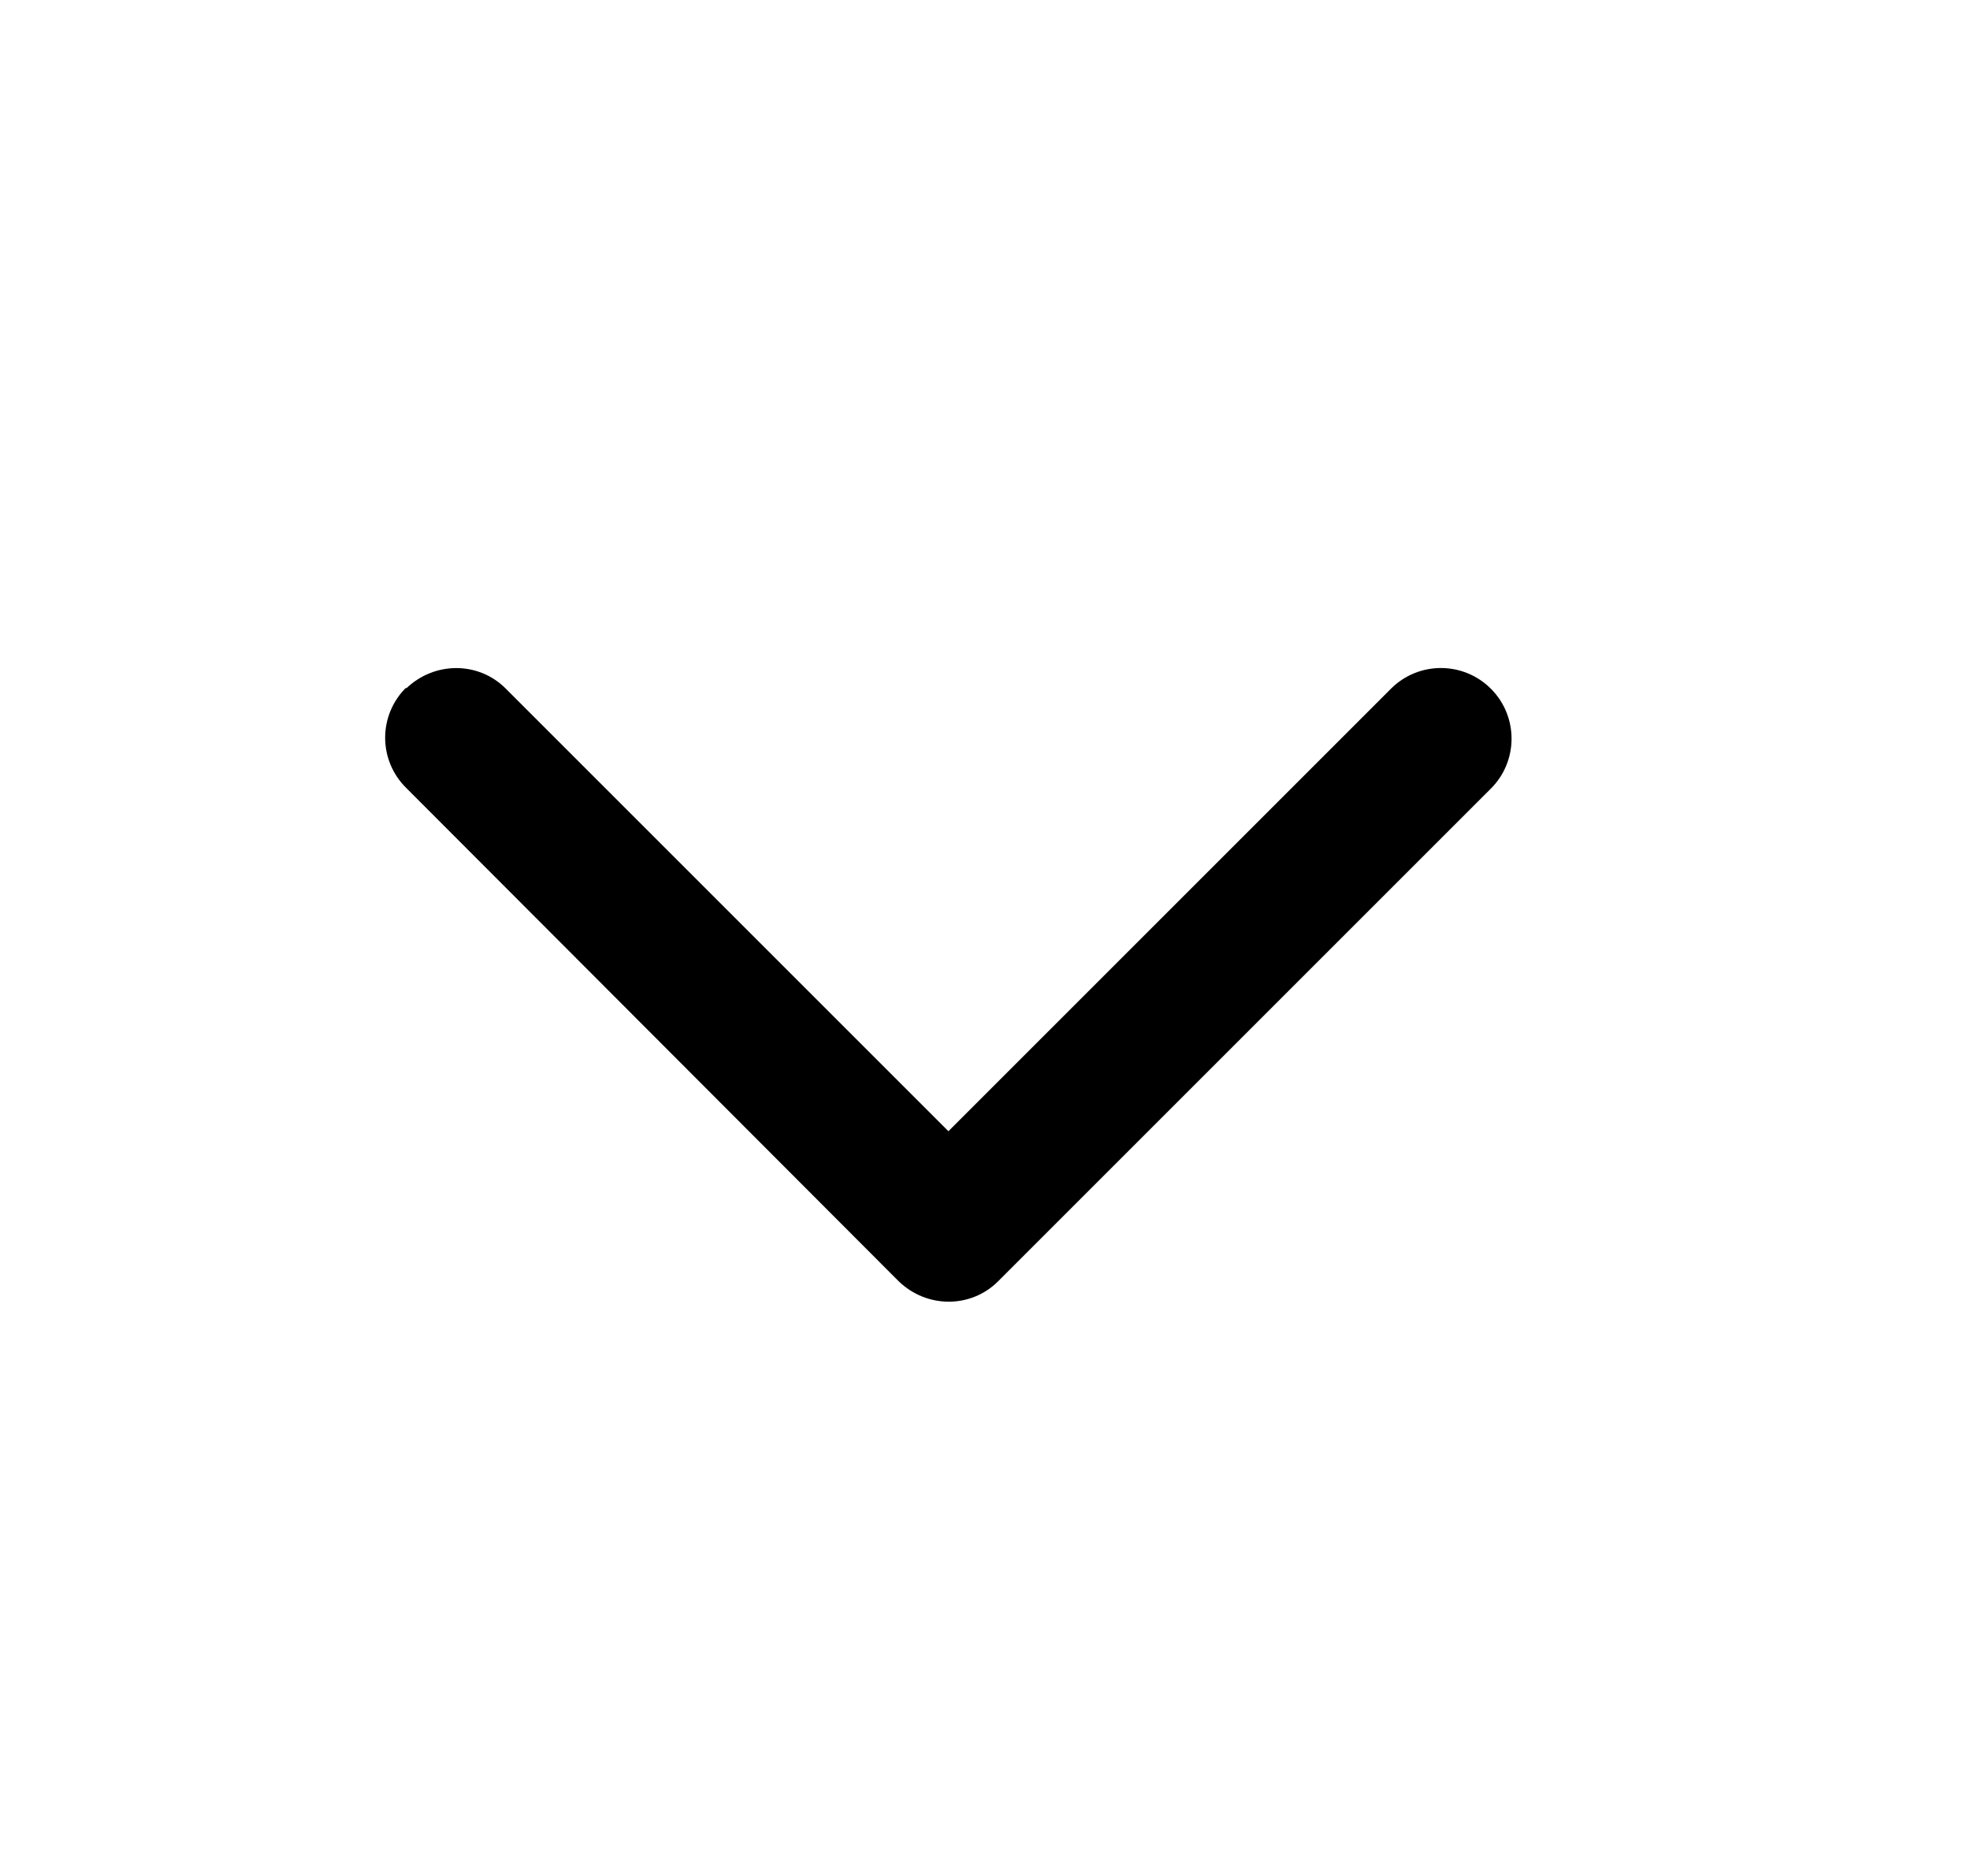
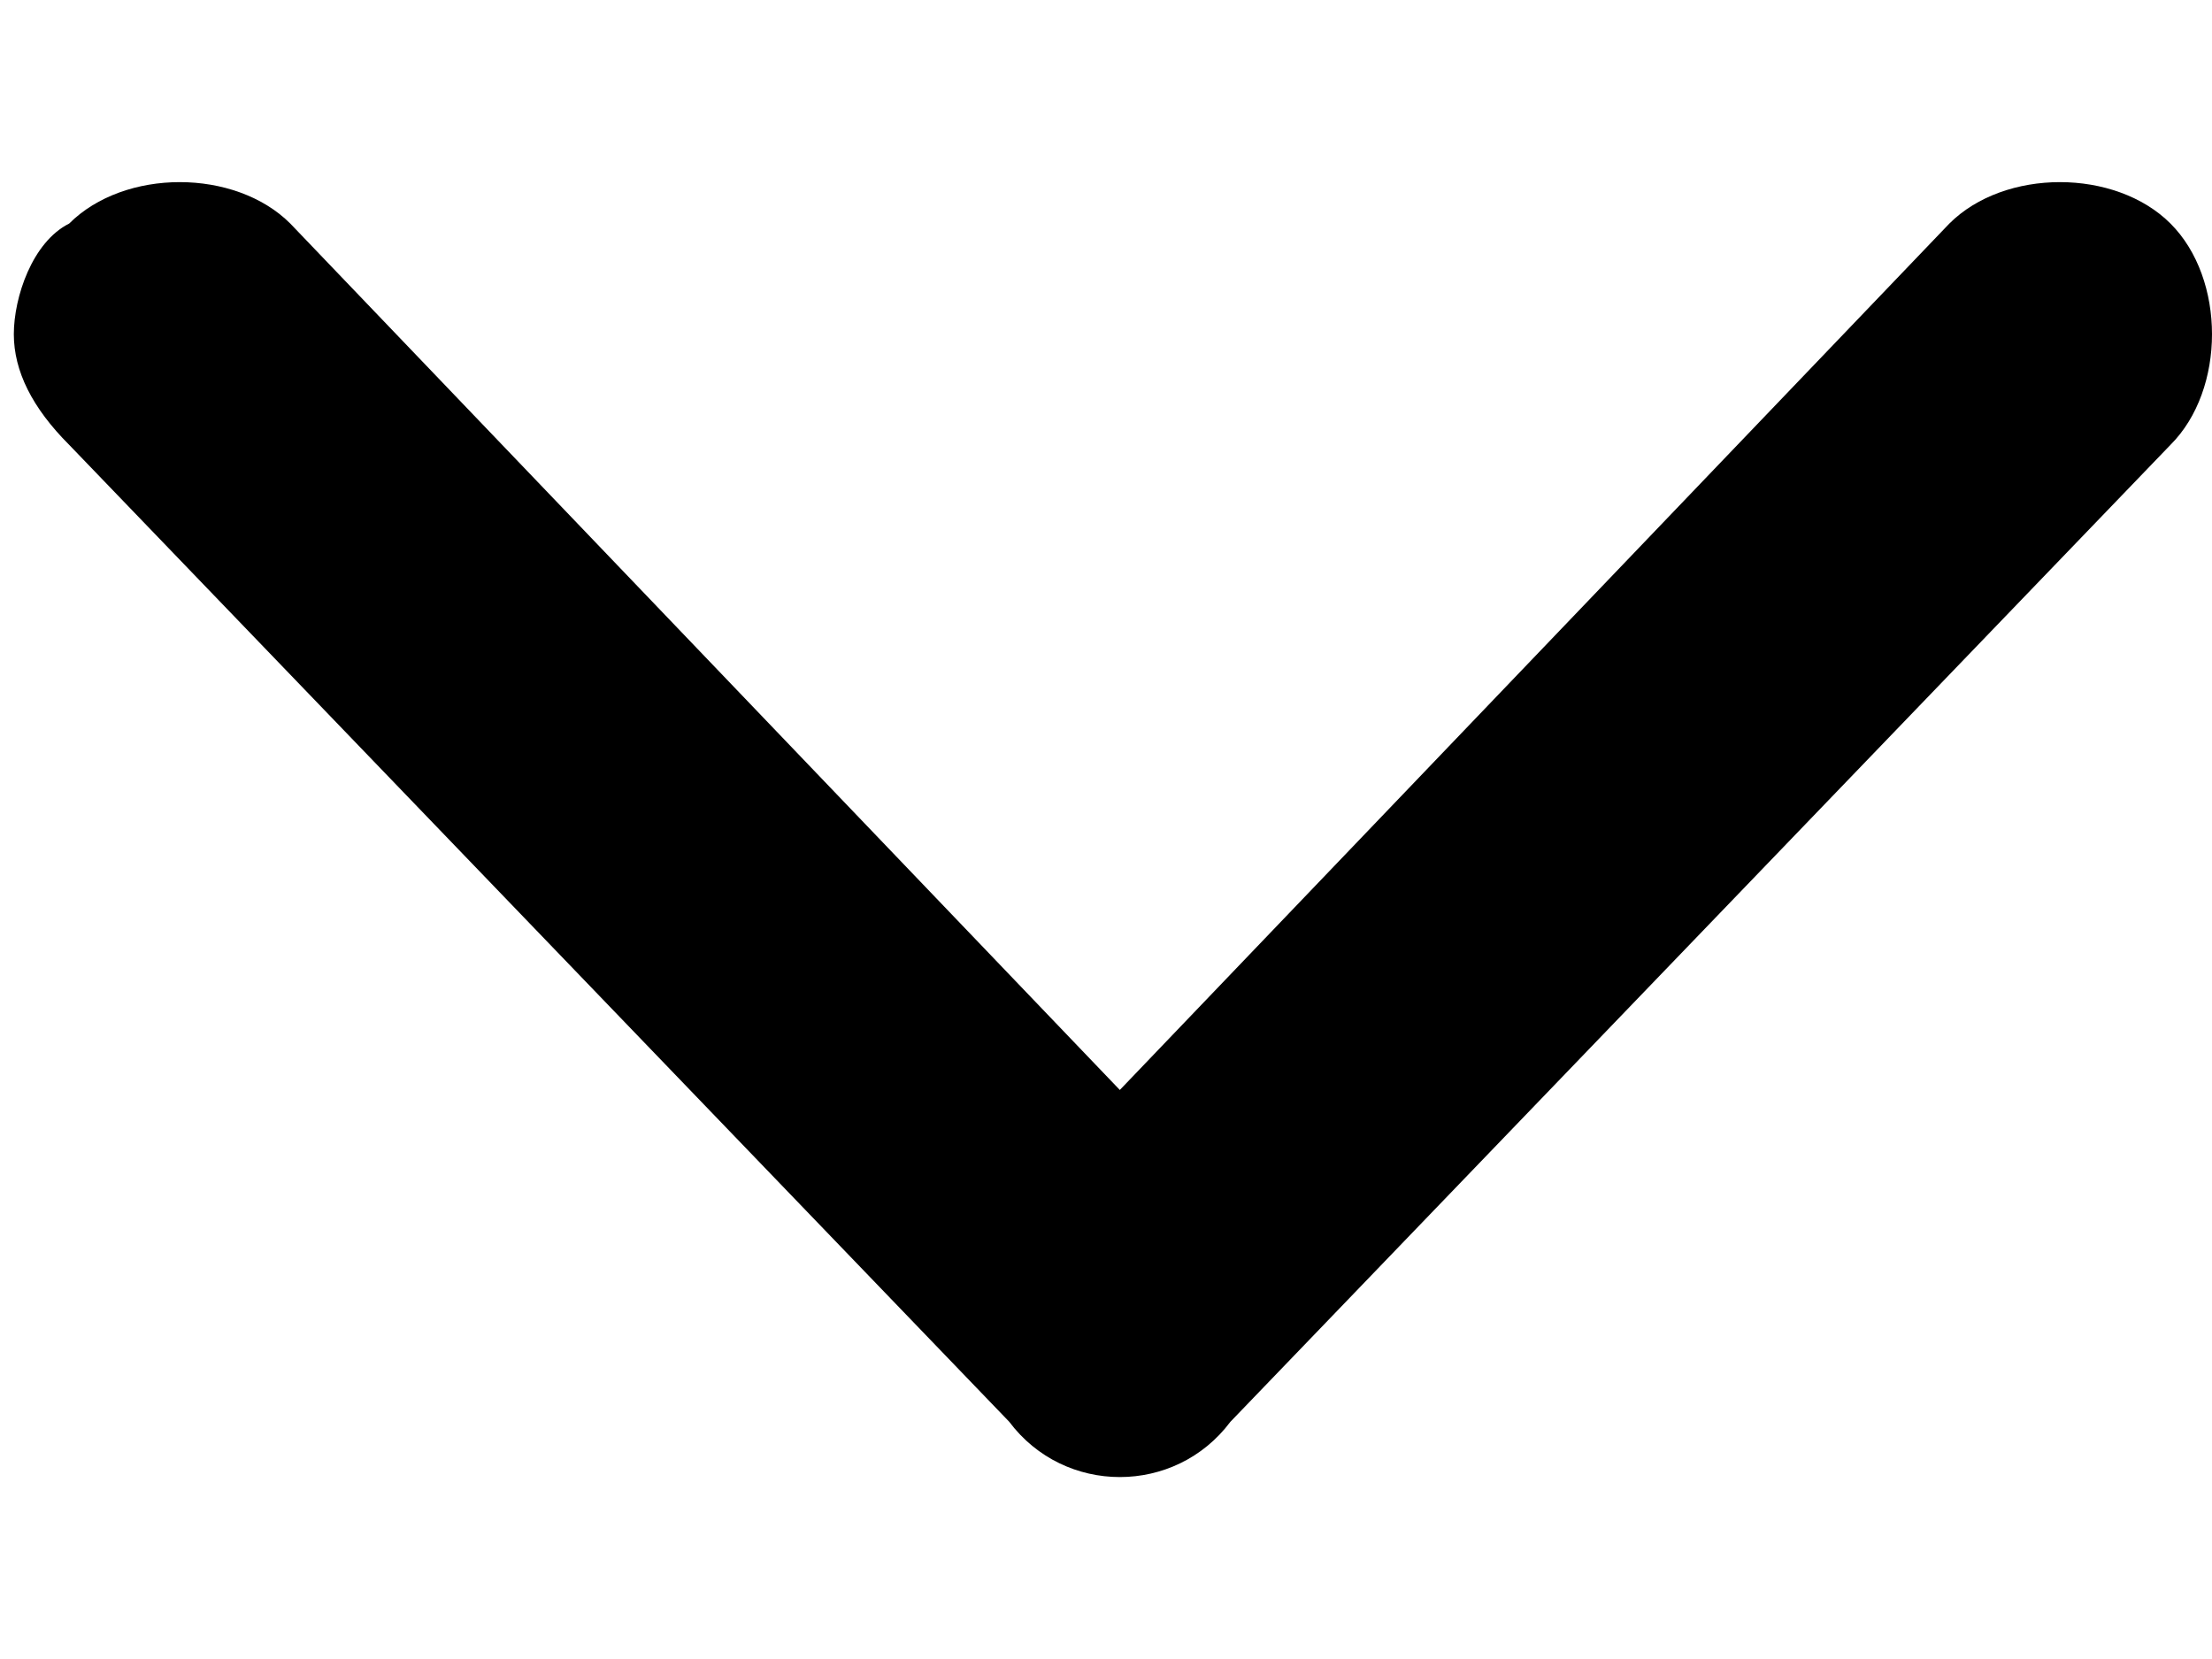
- <svg xmlns="http://www.w3.org/2000/svg" width="21" height="20" fill="none">
-   <path fill-rule="evenodd" clip-rule="evenodd" d="M4.33 7.34c.3-.29.77-.29 1.06 0l4.72 4.72 4.72-4.72a.75.75 0 0 1 1.06 1.07l-5.25 5.25c-.29.29-.76.29-1.06 0L4.33 8.4a.75.75 0 0 1 0-1.07Z" fill="#000" />
+ <svg xmlns="http://www.w3.org/2000/svg" width="12" height="9" viewBox="0 0 12 9" fill="none">
+   <path d="M6.675 7.713L11.775 2.413C12.075 2.113 12.075 1.513 11.775 1.213C11.475 0.913 10.875 0.913 10.575 1.213L6.075 5.913L1.575 1.213C1.275 0.913 0.675 0.913 0.375 1.213C0.175 1.313 0.075 1.613 0.075 1.813C0.075 2.013 0.175 2.213 0.375 2.413L5.475 7.713C5.775 8.113 6.375 8.113 6.675 7.713Z" fill="black" />
</svg>
